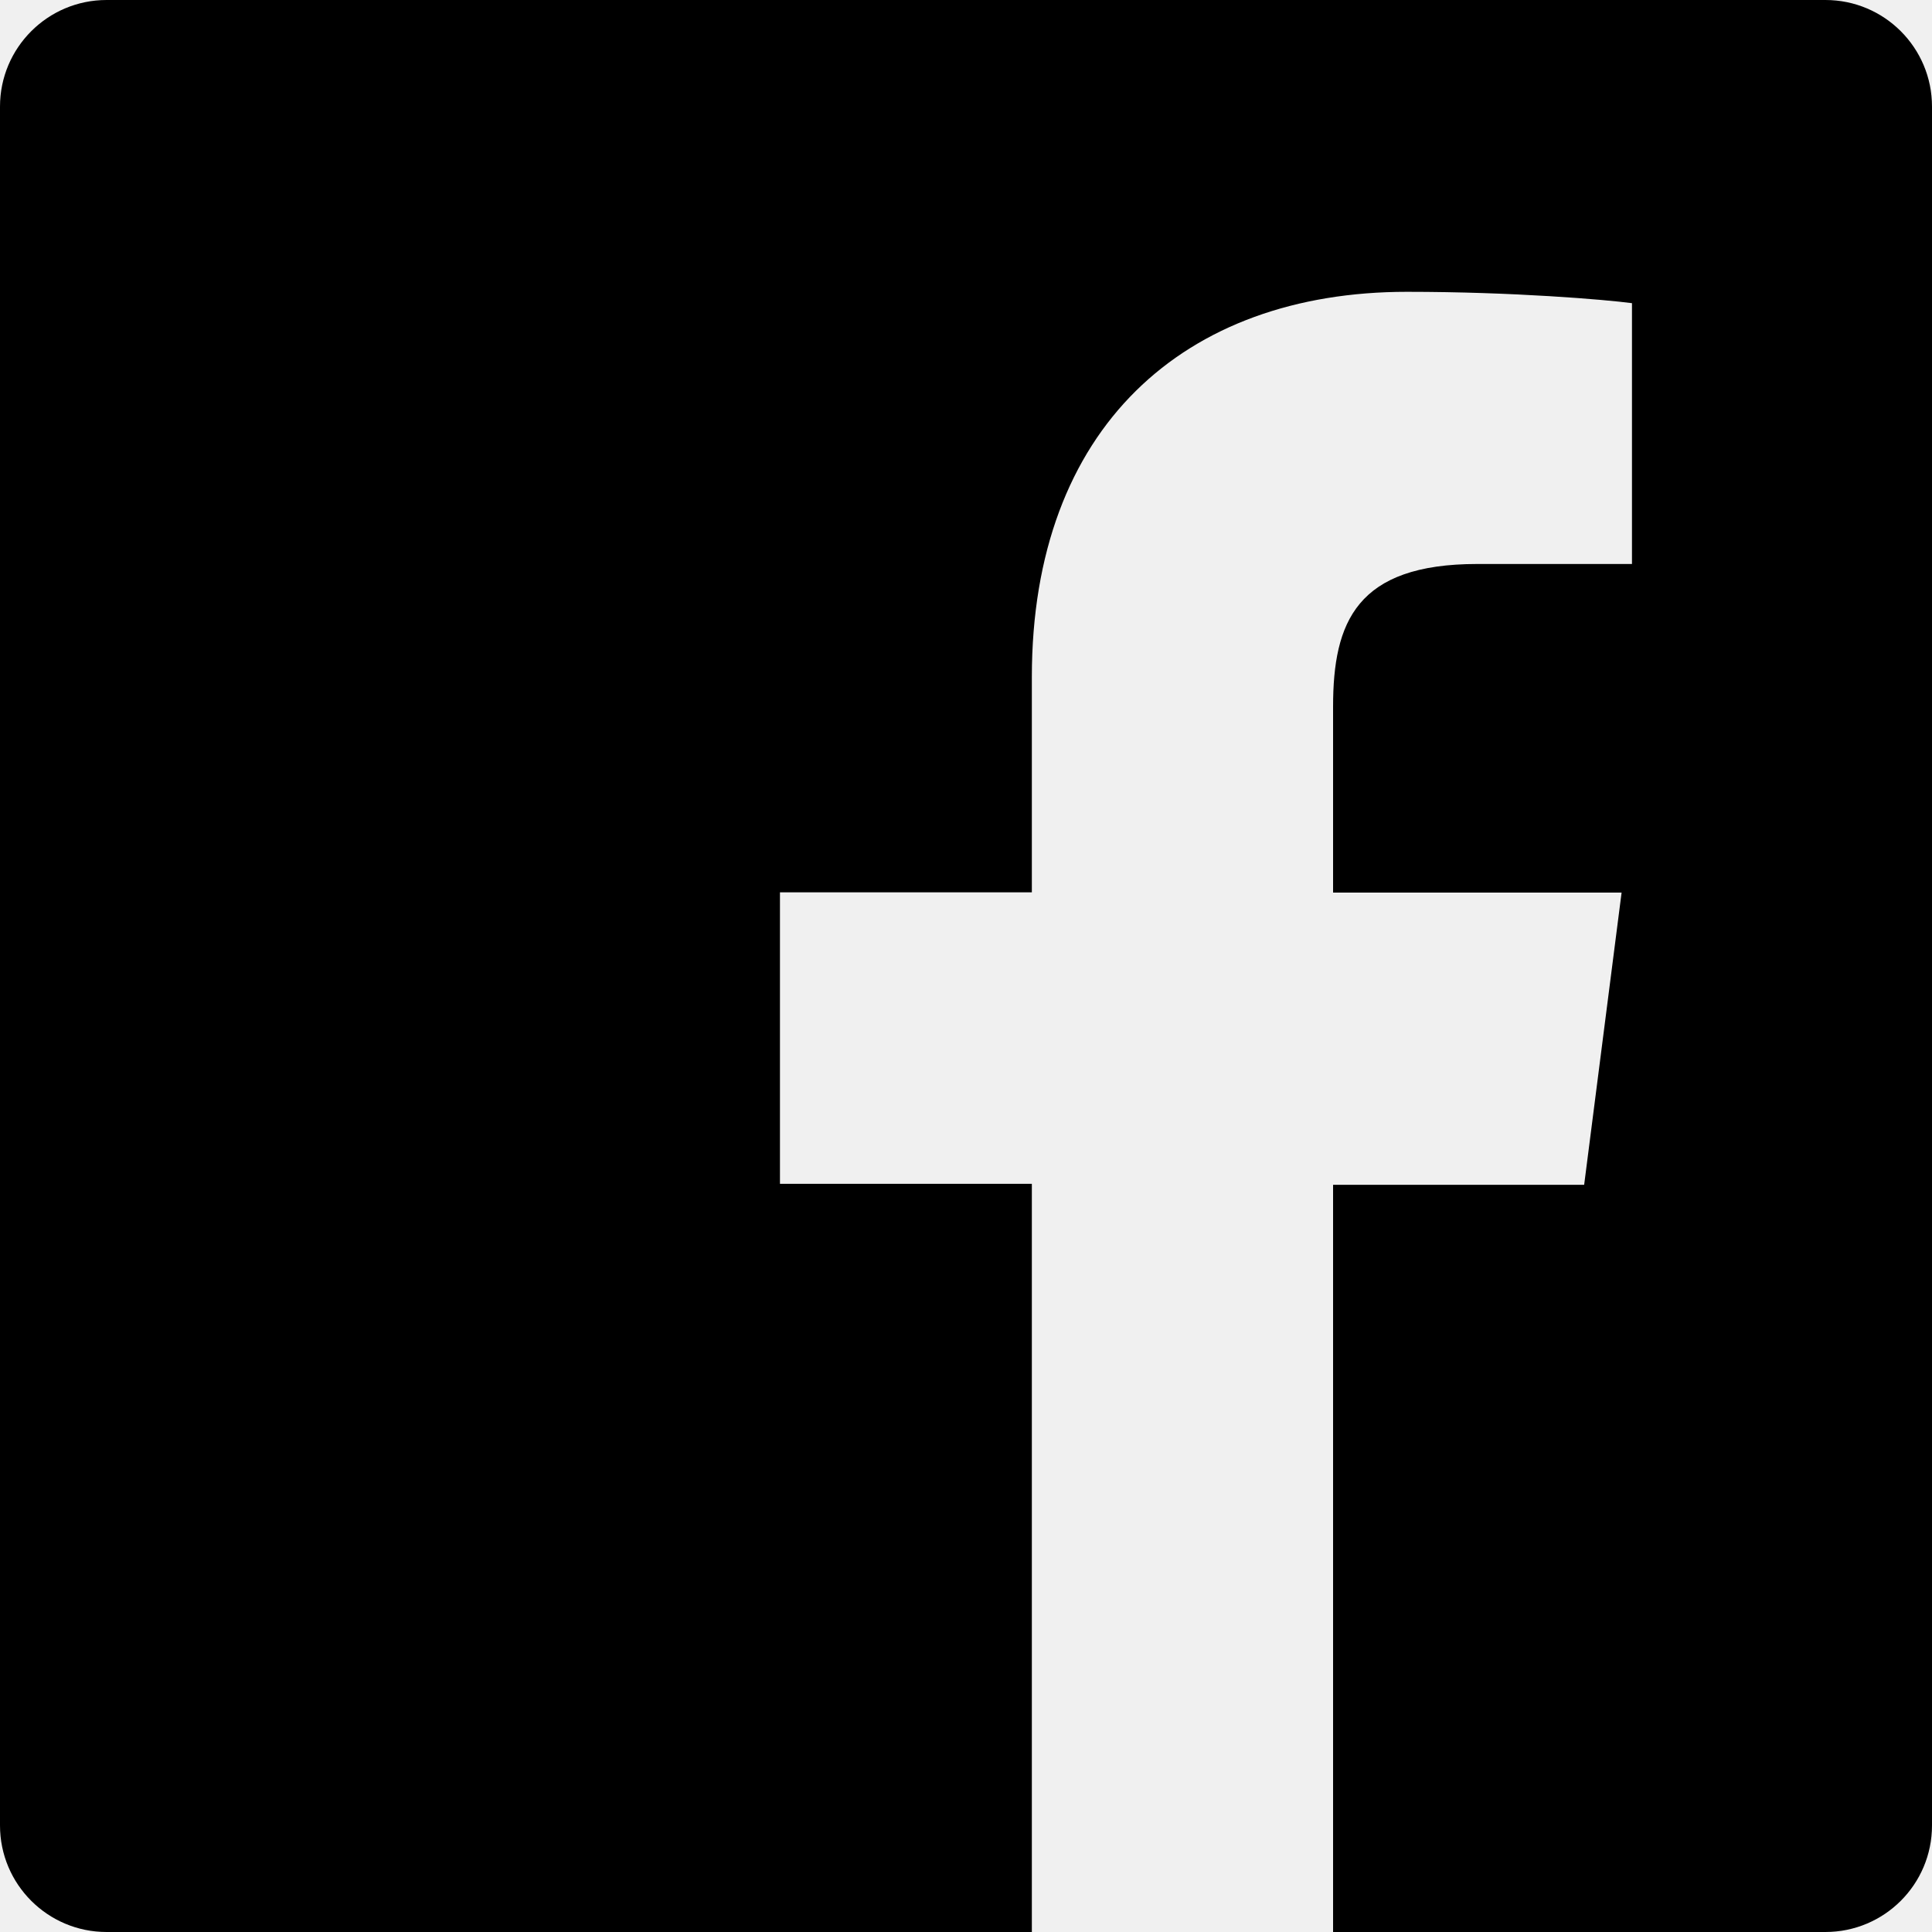
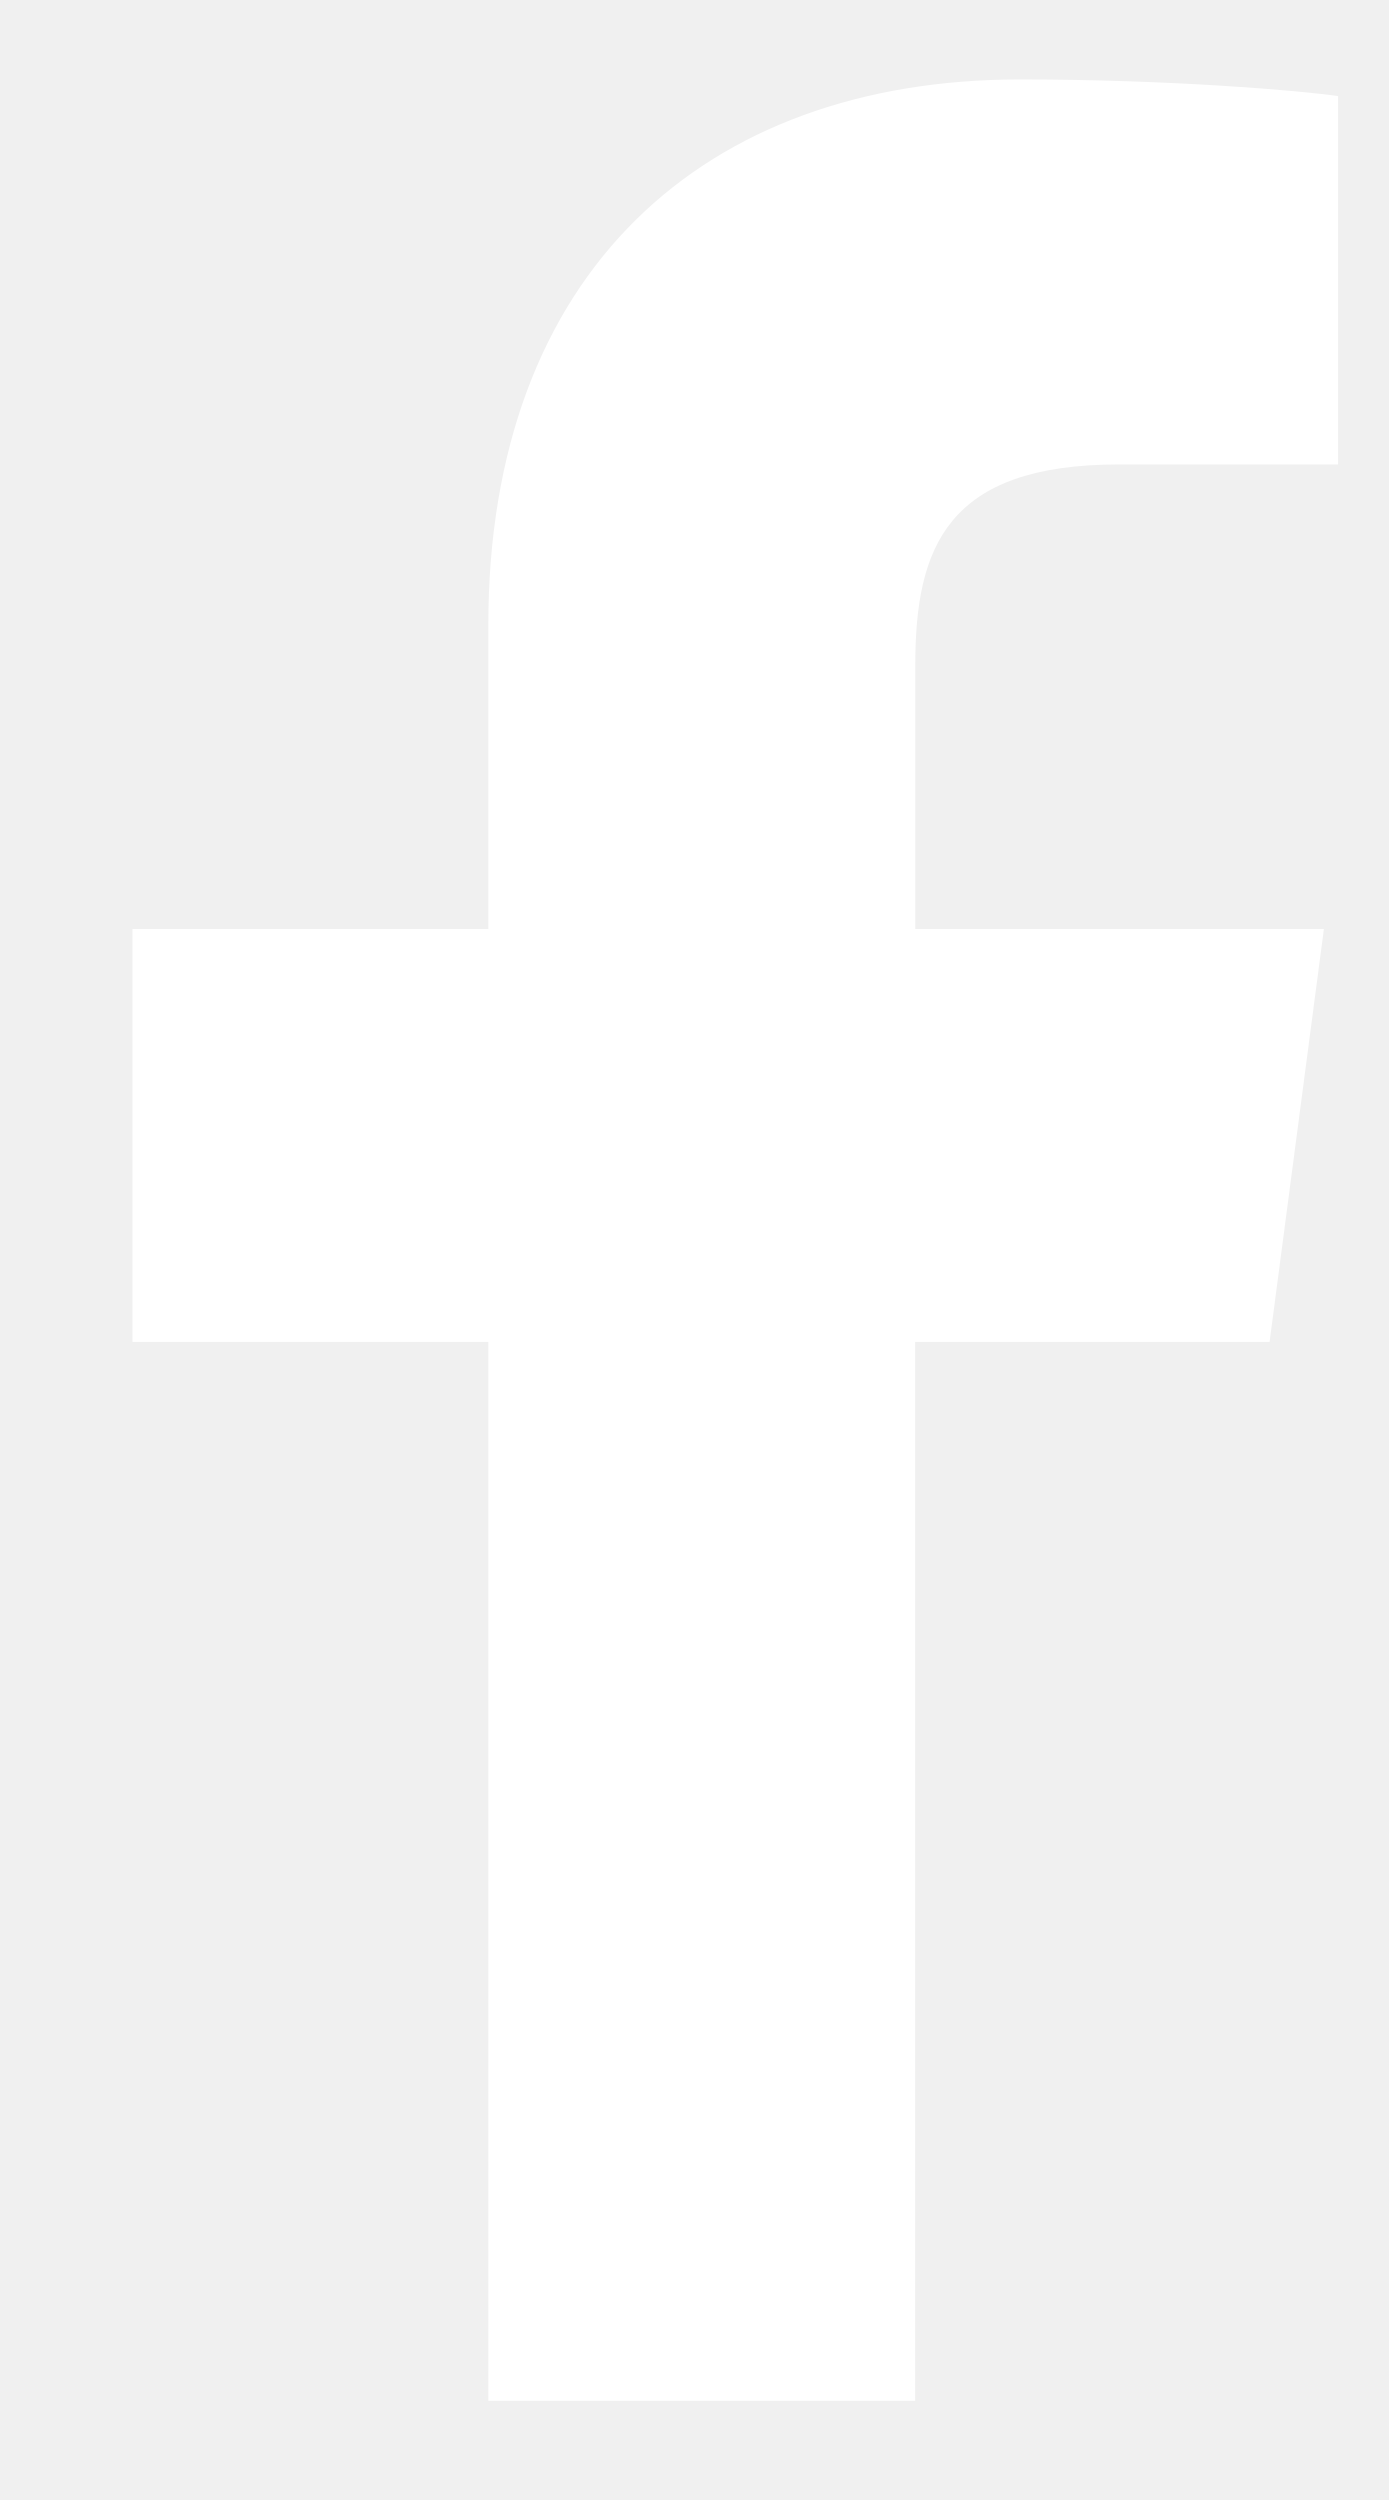
- <svg xmlns="http://www.w3.org/2000/svg" role="img" viewBox="0 0 24 24">
-   <path d="M22.676 0H1.324C.593 0 0 .593 0 1.324v21.352C0 23.408.593 24 1.324 24h11.494v-9.294H9.689v-3.621h3.129V8.41c0-3.099 1.894-4.785 4.659-4.785 1.325 0 2.464.097 2.796.141v3.24h-1.921c-1.5 0-1.792.721-1.792 1.771v2.311h3.584l-.465 3.63H16.56V24h6.115c.733 0 1.325-.592 1.325-1.324V1.324C24 .593 23.408 0 22.676 0" />
+ <svg xmlns="http://www.w3.org/2000/svg" width="10" height="18" viewBox="0 0 10 18" fill="none">
+   <path d="M9.633.692c-.271-.04-1.206-.12-2.29-.12-2.27 0-3.827 1.386-3.827 3.927v2.19H.954v2.973h2.562v7.624h3.073V9.662h2.552l.391-2.973H6.59V4.79c0-.854.231-1.446 1.467-1.446h1.577V.692z" fill="#fff" />
</svg>
